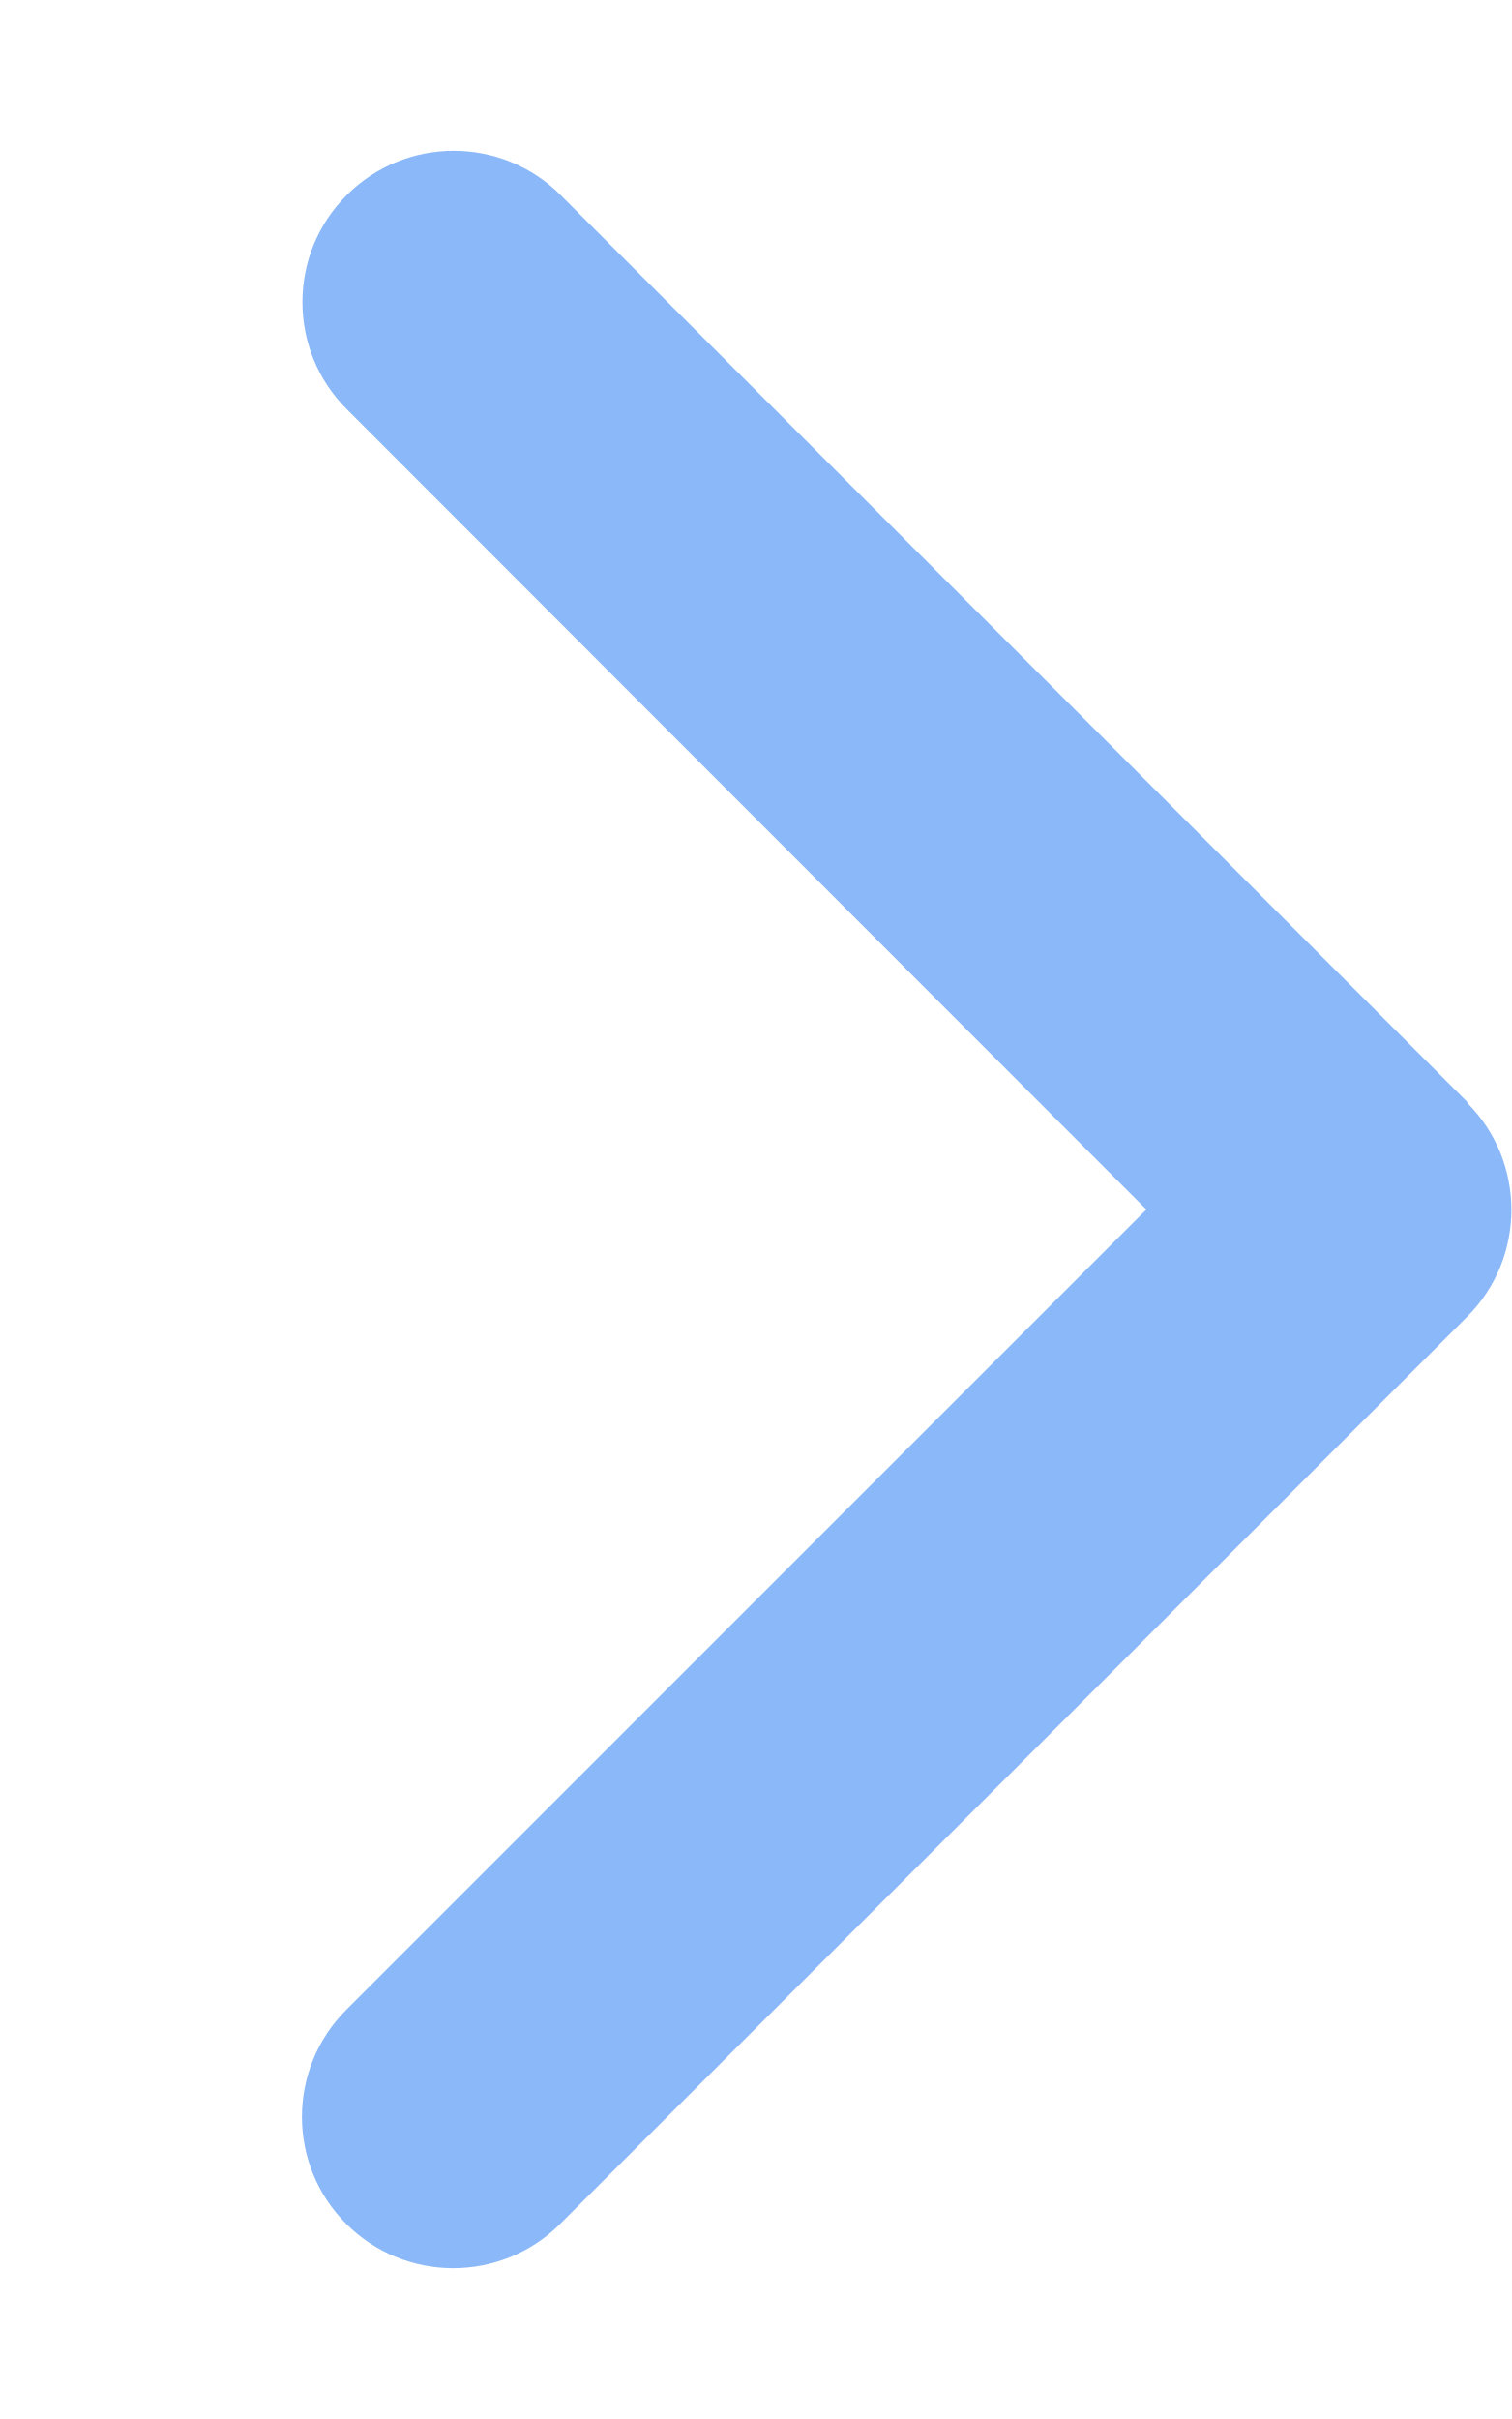
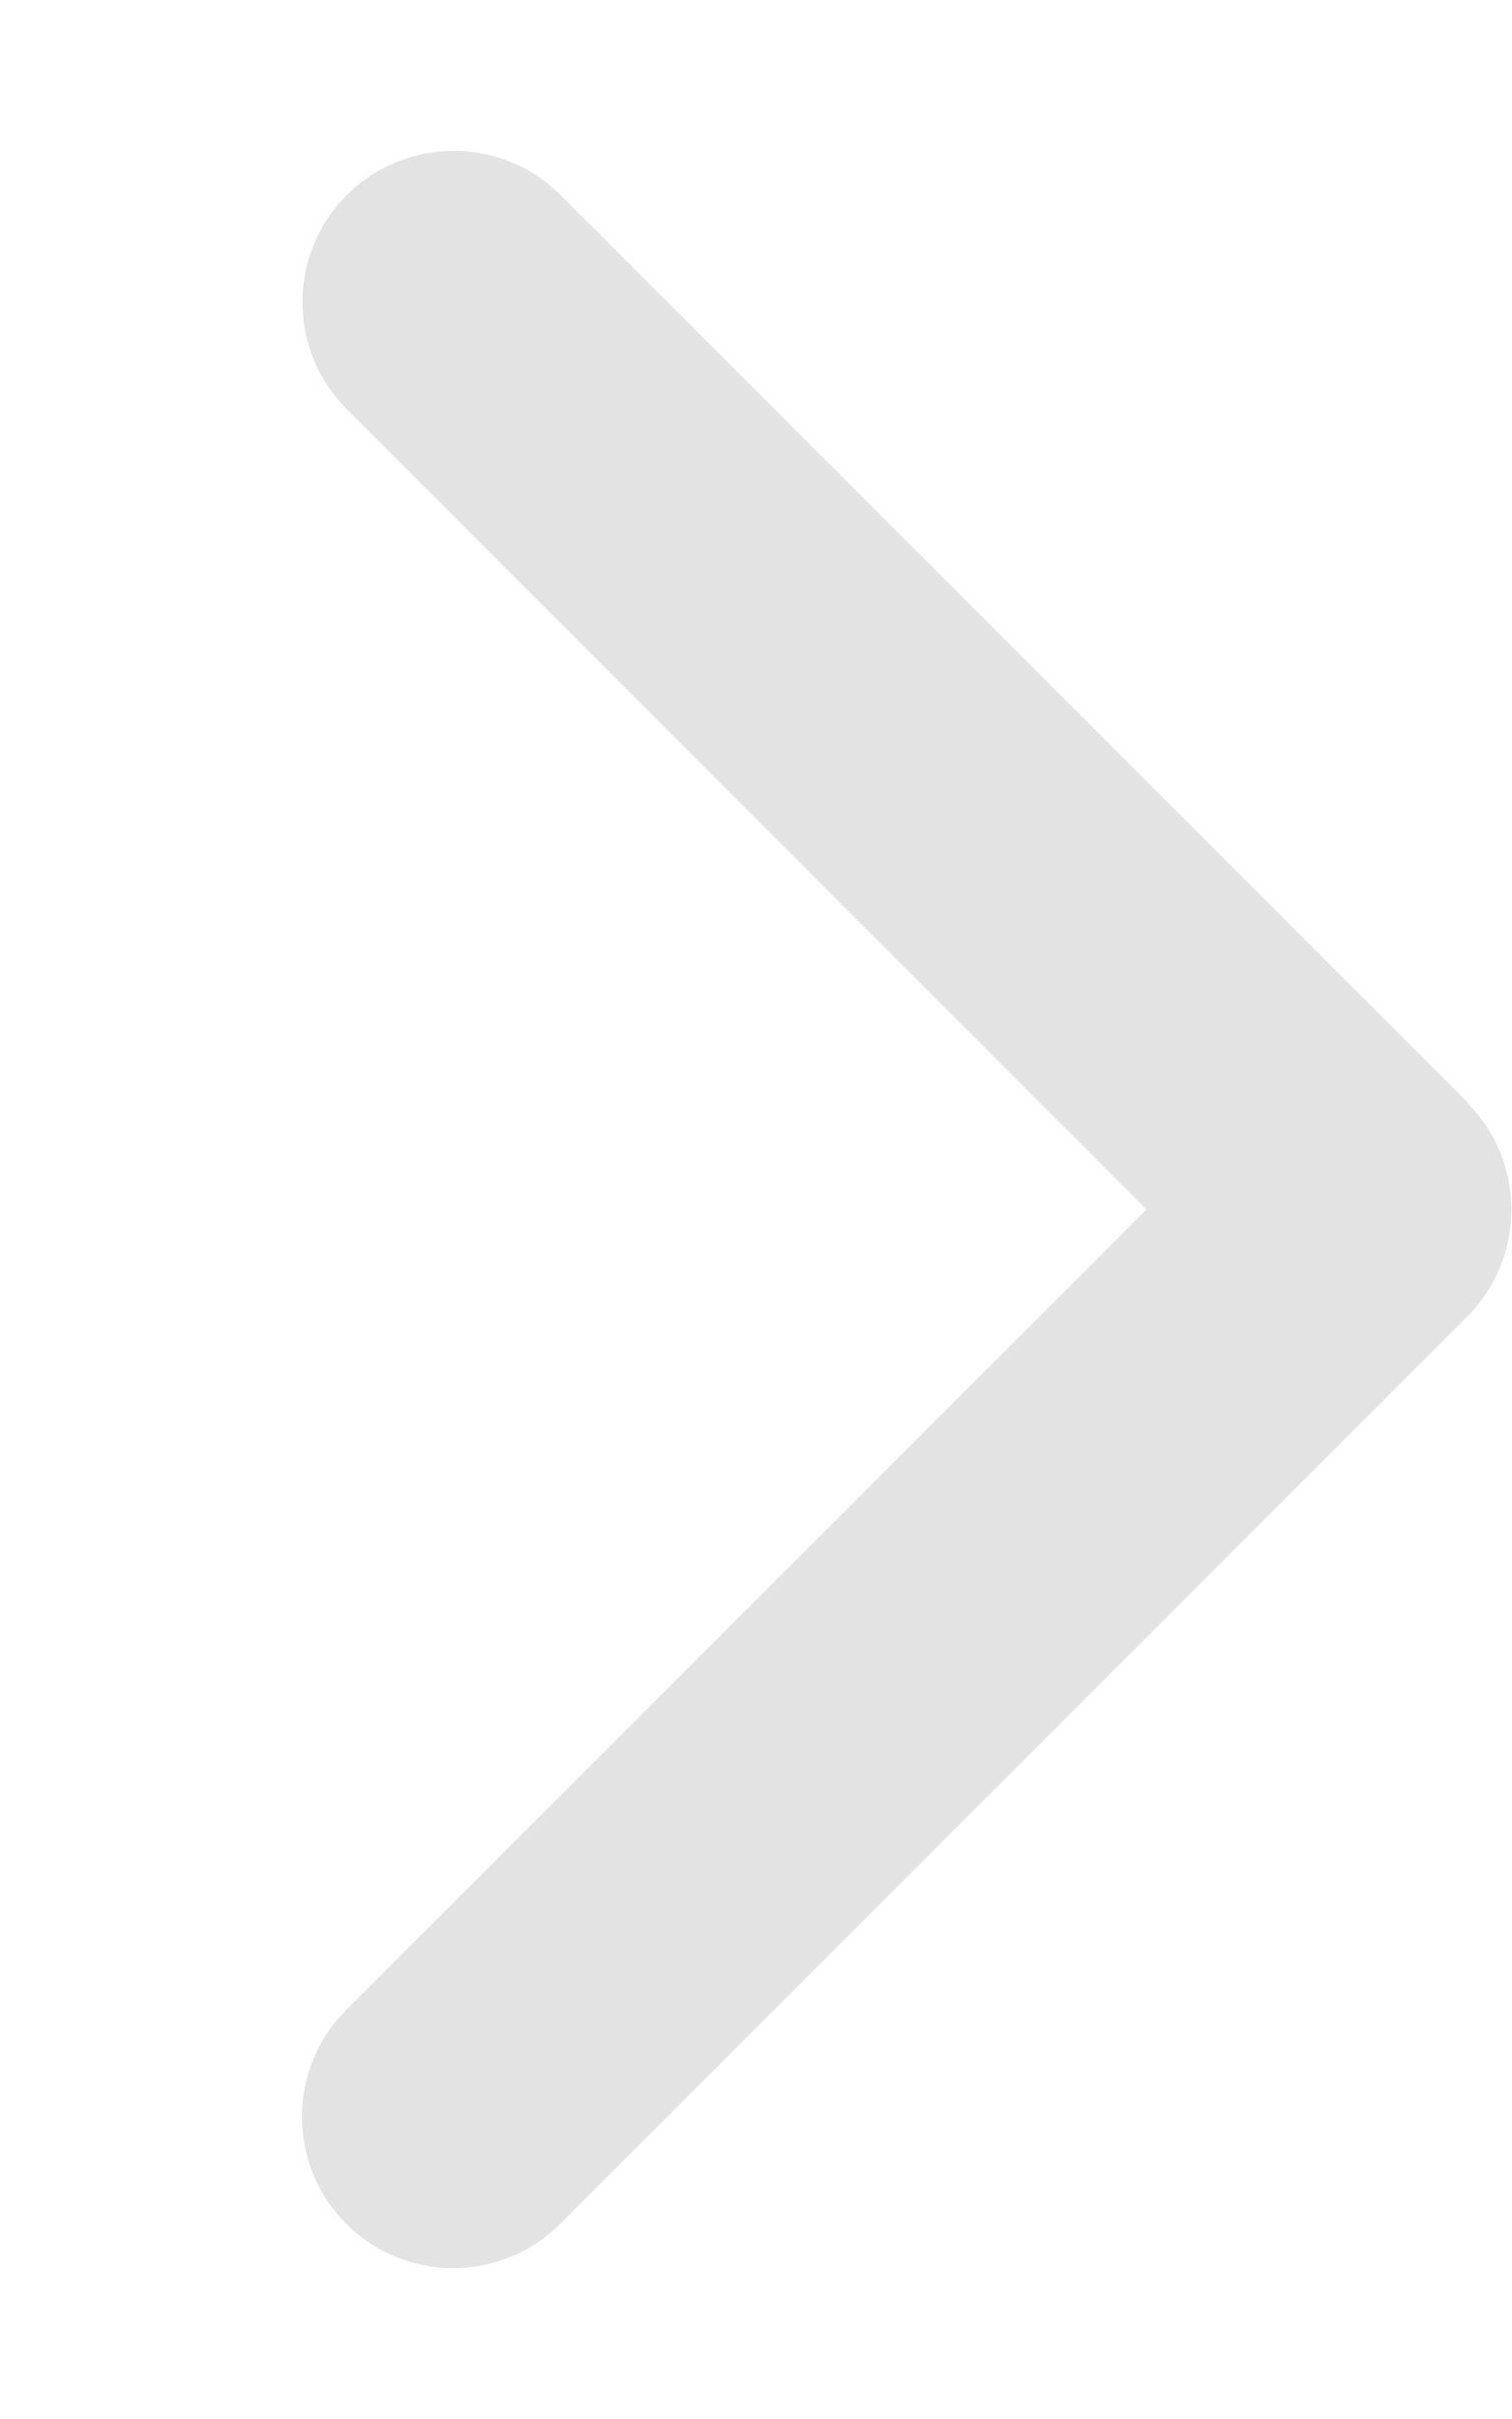
<svg xmlns="http://www.w3.org/2000/svg" height="16" width="10" viewBox="0 0 320 512">
-   <path opacity="1" fill="rgb(139, 184, 248)" d="M310.6 233.4c12.5 12.5 12.5 32.8 0 45.3l-192 192c-12.5 12.5-32.8 12.5-45.3 0s-12.5-32.8 0-45.3L242.7 256 73.4 86.6c-12.5-12.5-12.5-32.8 0-45.3s32.8-12.5 45.3 0l192 192z" />
+   <path opacity="1" fill="rgb(227, 227, 227)" d="M310.6 233.4c12.5 12.5 12.5 32.8 0 45.3l-192 192c-12.5 12.5-32.8 12.5-45.3 0s-12.5-32.8 0-45.3L242.7 256 73.4 86.6c-12.5-12.5-12.5-32.8 0-45.3s32.8-12.5 45.3 0l192 192z" />
</svg>
